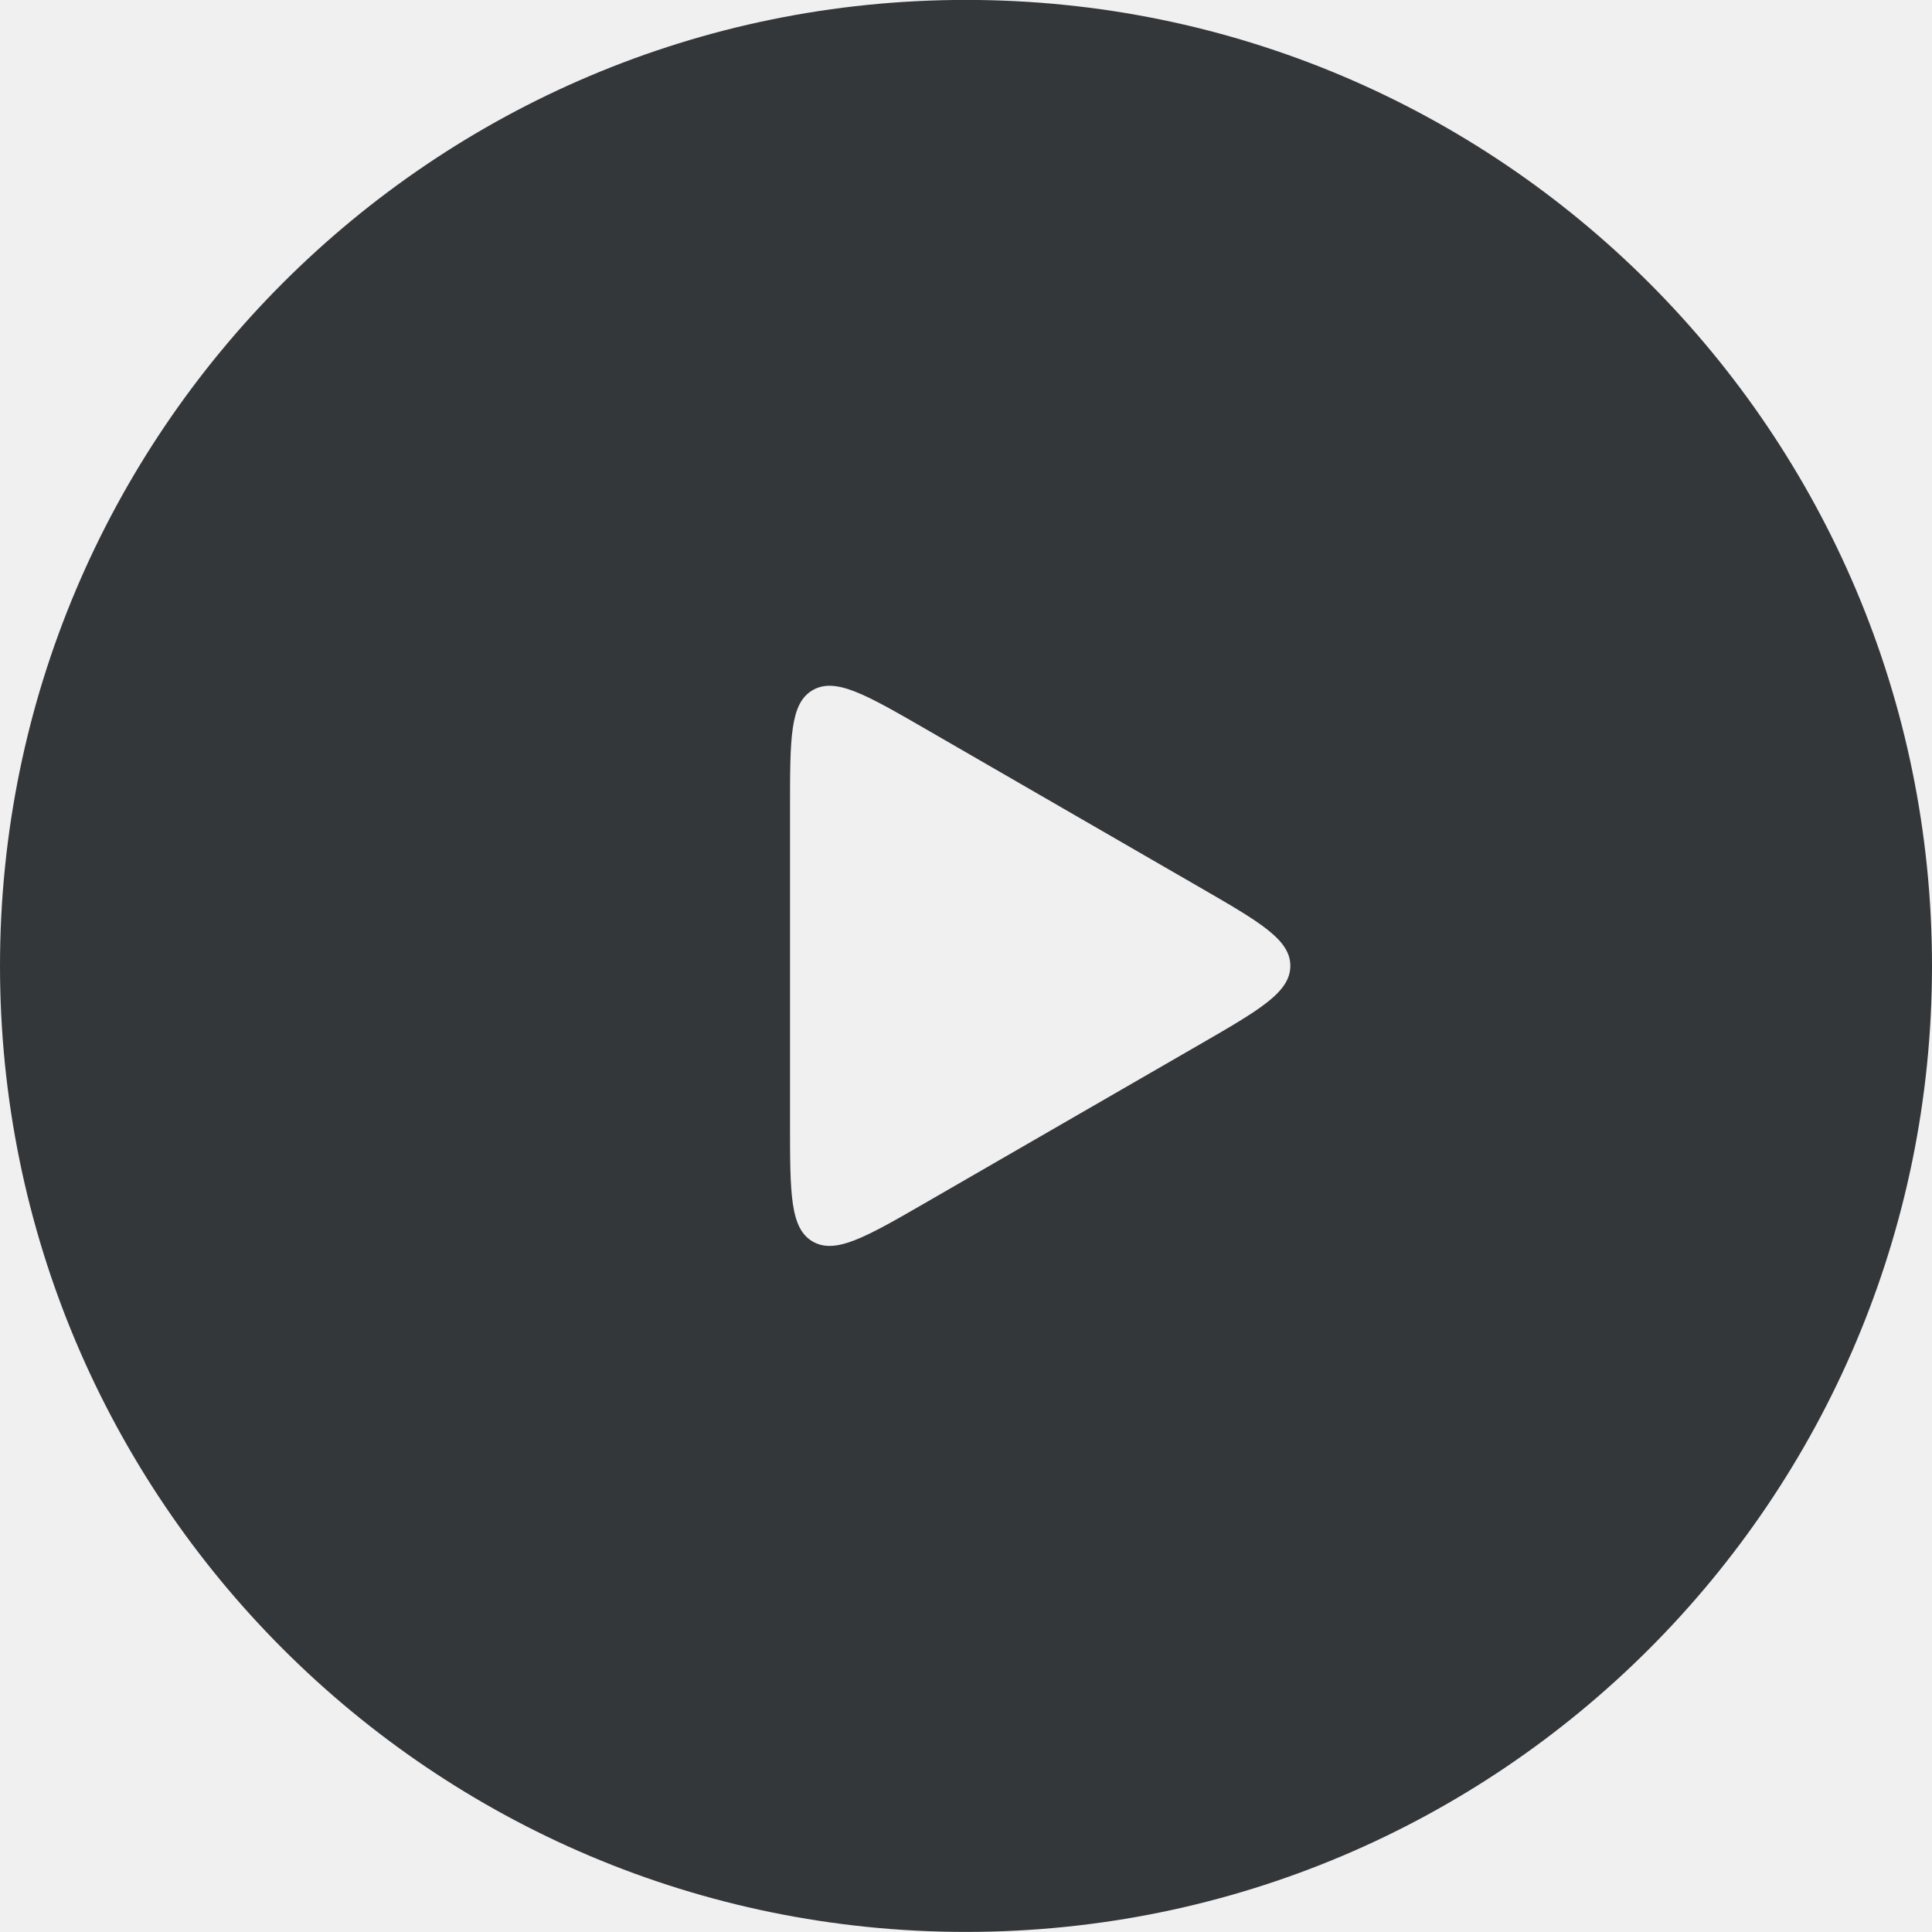
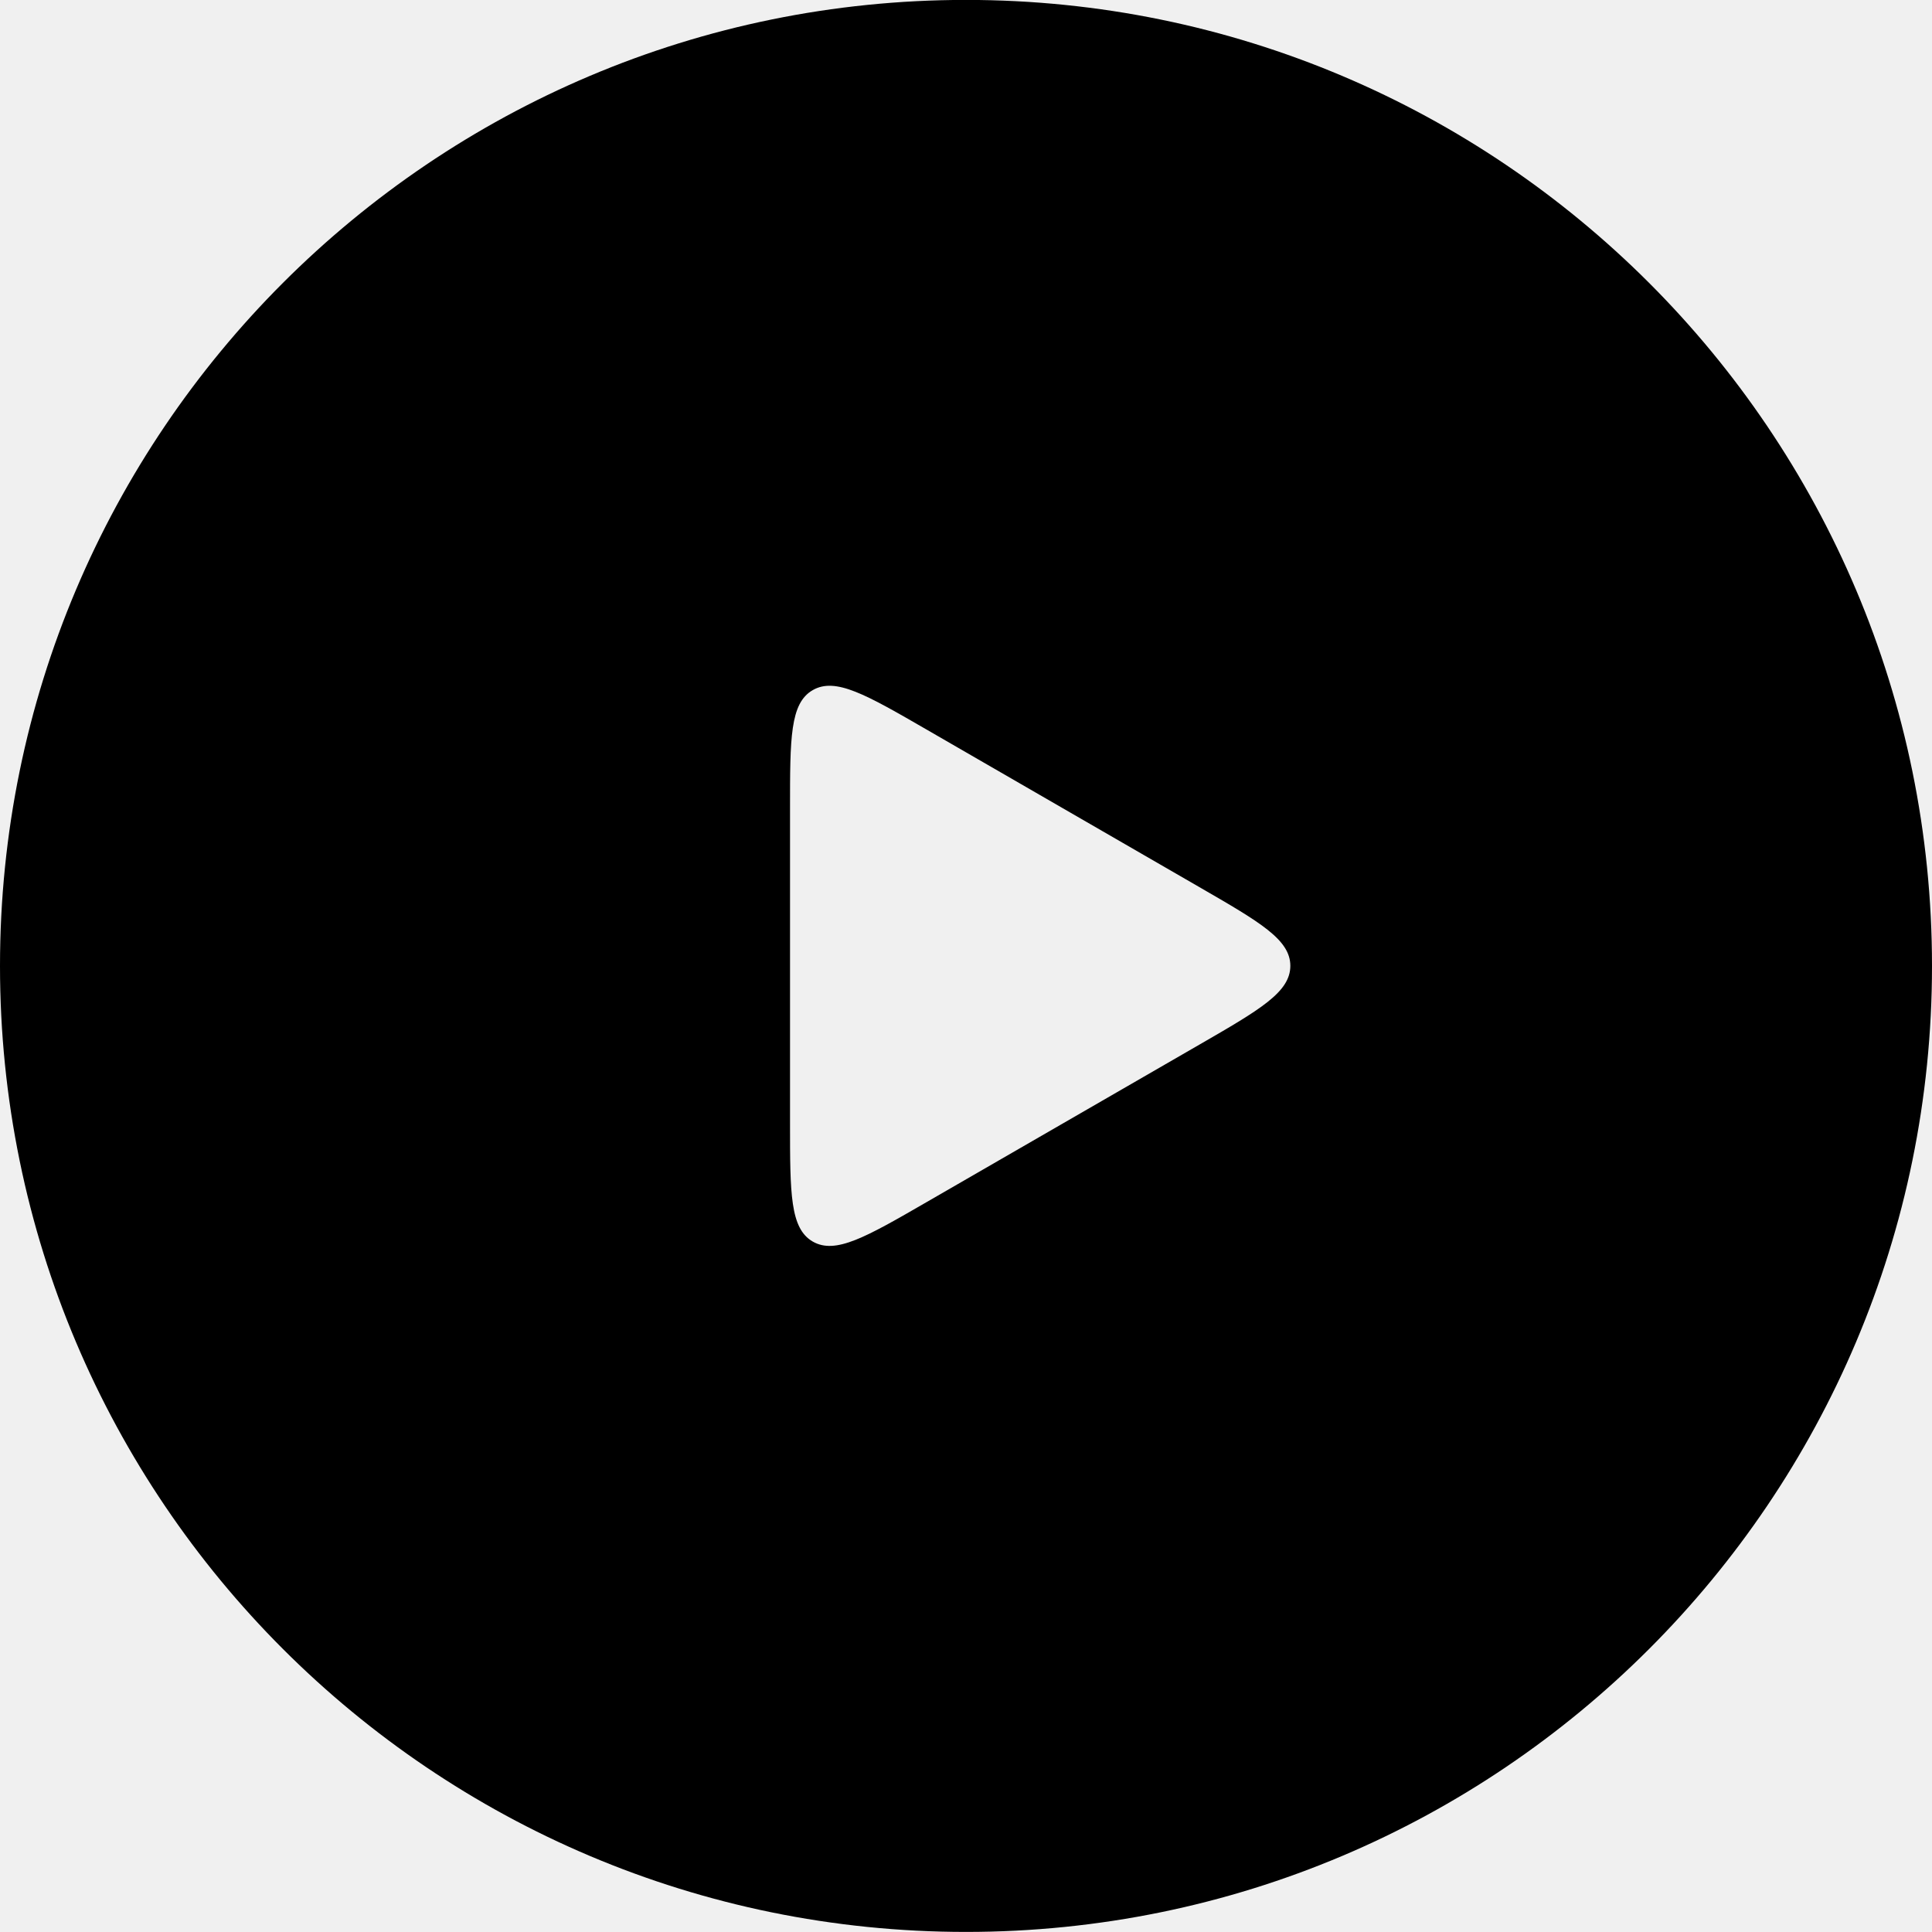
<svg xmlns="http://www.w3.org/2000/svg" width="24" height="24" viewBox="0 0 24 24" fill="none">
  <g clip-path="url(#clip0_1660_14144)">
-     <path fill-rule="evenodd" clip-rule="evenodd" d="M12 -0.001C18.628 -0.001 24 5.372 24 11.999C24 18.627 18.628 23.999 12 23.999C5.373 23.999 0 18.627 0 11.999C0 5.372 5.373 -0.001 12 -0.001ZM11.509 9.062C10.756 8.627 10.379 8.41 10.096 8.573C9.813 8.736 9.814 9.171 9.814 10.041V13.955C9.814 14.825 9.814 15.26 10.096 15.423C10.379 15.586 10.756 15.369 11.509 14.934L14.899 12.977C15.652 12.542 16.029 12.325 16.029 11.998C16.029 11.672 15.652 11.455 14.899 11.02L11.509 9.062Z" fill="#34373A" />
+     <path fill-rule="evenodd" clip-rule="evenodd" d="M12 -0.001C18.628 -0.001 24 5.372 24 11.999C24 18.627 18.628 23.999 12 23.999C5.373 23.999 0 18.627 0 11.999C0 5.372 5.373 -0.001 12 -0.001ZM11.509 9.062C10.756 8.627 10.379 8.41 10.096 8.573C9.813 8.736 9.814 9.171 9.814 10.041V13.955C9.814 14.825 9.814 15.26 10.096 15.423C10.379 15.586 10.756 15.369 11.509 14.934L14.899 12.977C15.652 12.542 16.029 12.325 16.029 11.998C16.029 11.672 15.652 11.455 14.899 11.02L11.509 9.062Z" fill="currentColor" />
  </g>
  <defs>
    <clipPath id="clip0_1660_14144">
      <rect width="24" height="24" fill="white" />
    </clipPath>
  </defs>
</svg>
